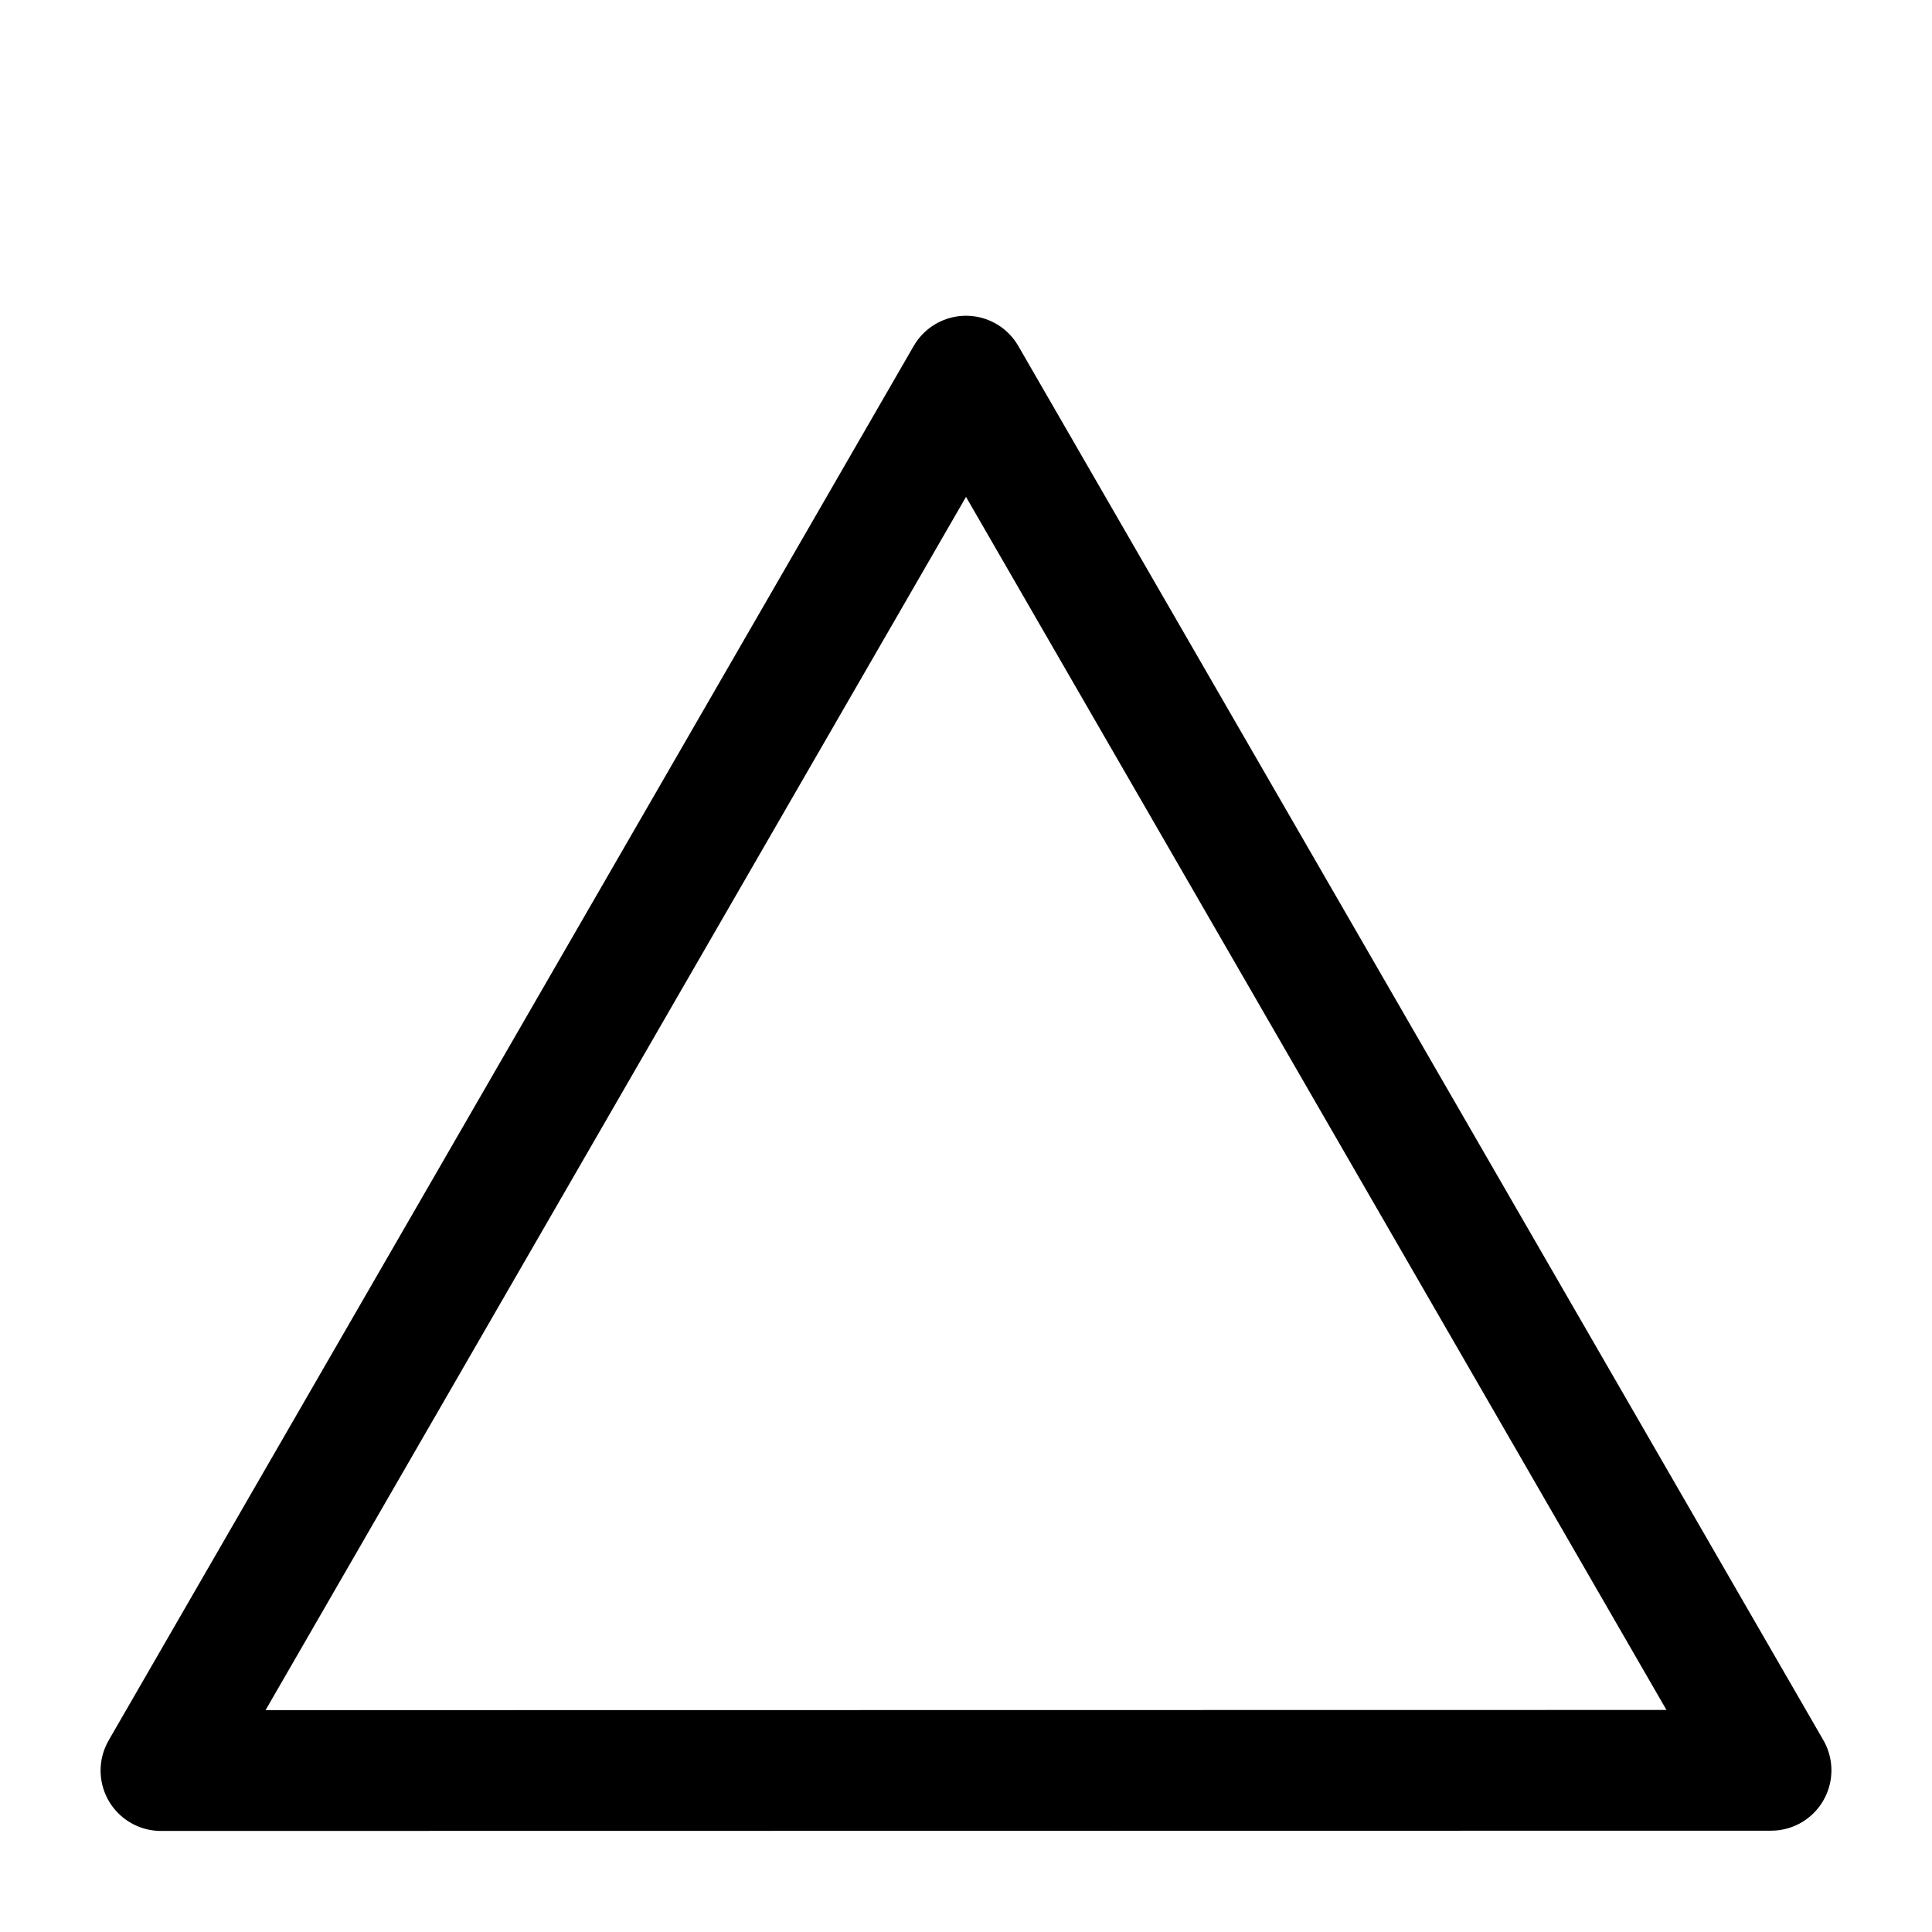
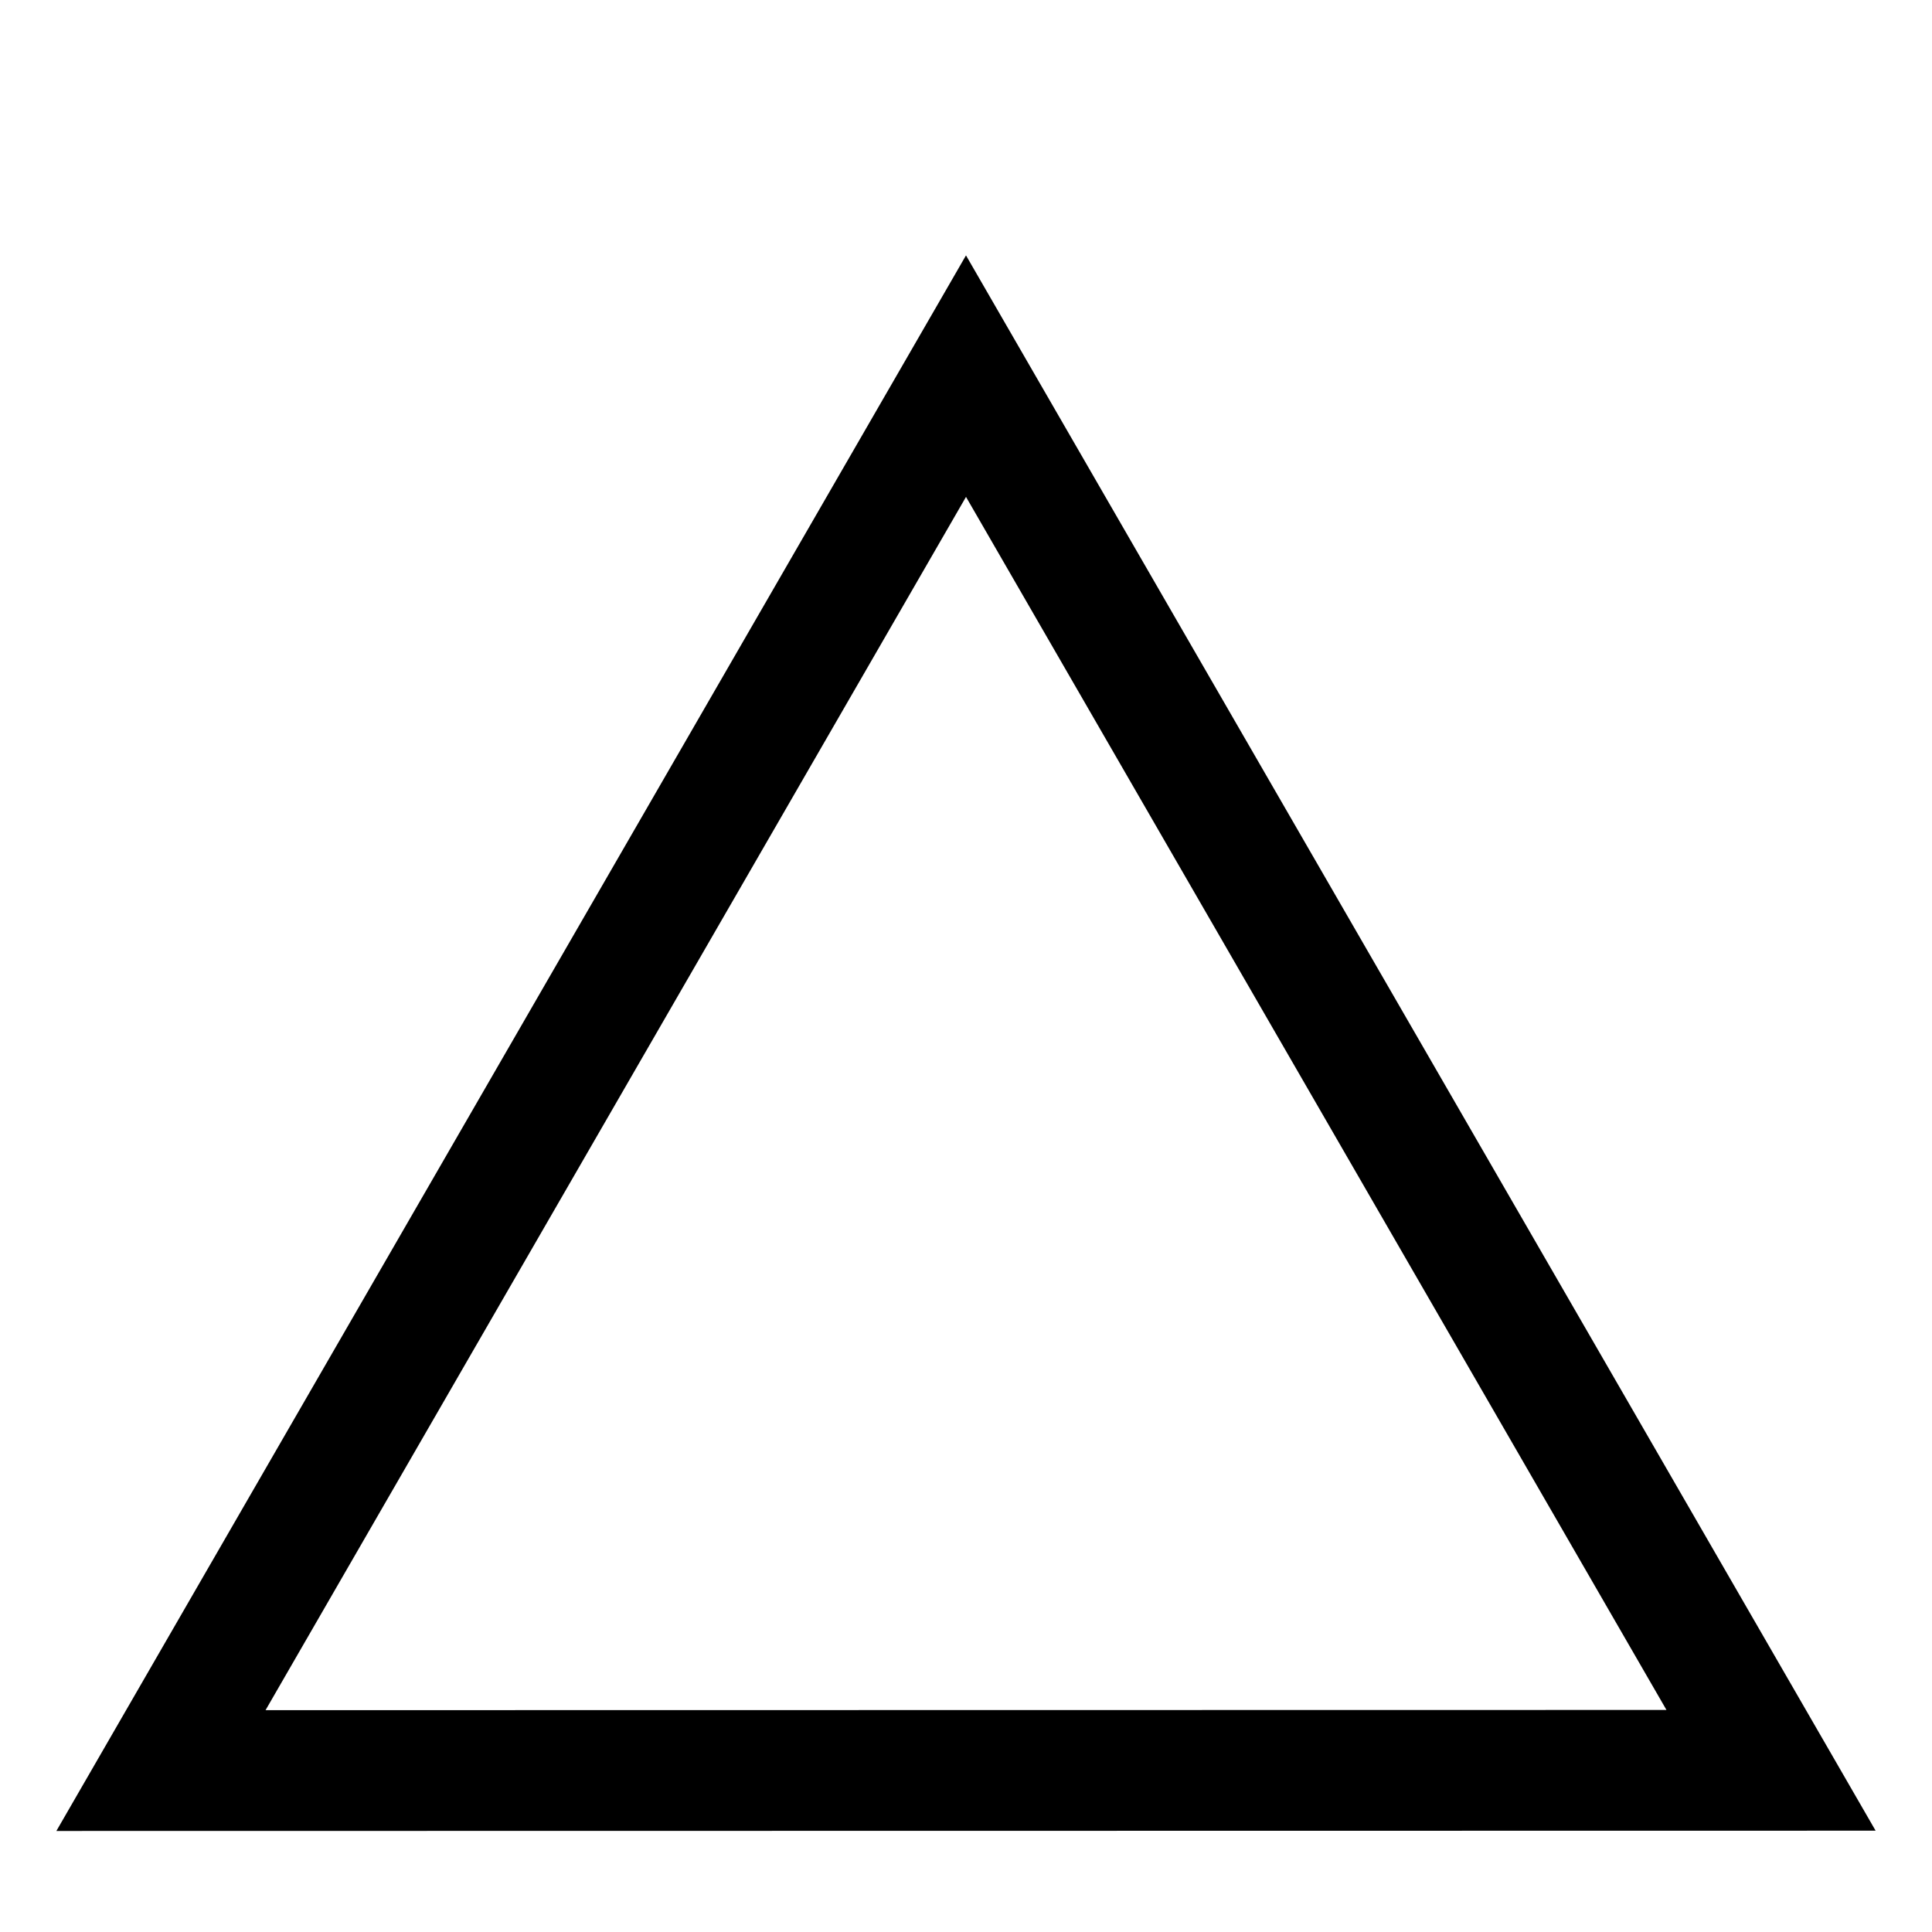
<svg xmlns="http://www.w3.org/2000/svg" width="16" height="16" viewBox="0 0 16 16" fill="none">
-   <path d="M1.333 14.663L8 3.115L14.667 14.661L1.333 14.663Z" stroke="currentColor" stroke-width="1" stroke-miterlimit="10" stroke-linecap="round" stroke-linejoin="round" />
+   <path d="M1.333 14.663L8 3.115L14.667 14.661L1.333 14.663Z" stroke="currentColor" stroke-width="1" stroke-miterlimit="10" stroke-linecap="butt" stroke-linejoin="miter" />
</svg>
